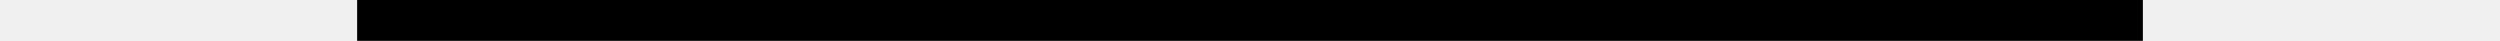
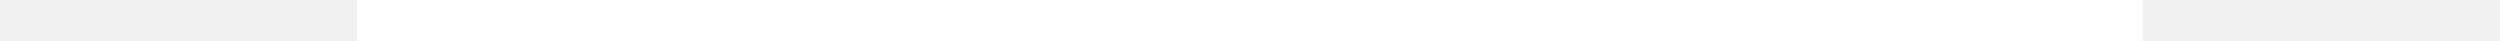
<svg xmlns="http://www.w3.org/2000/svg" width="306px" height="5px" viewBox="0 0 306 7" version="1.1">
  <defs />
  <g id="Main-Expeiance" stroke="none" stroke-width="1" fill="none" fill-rule="evenodd" stroke-linecap="square">
-     <g id="Desktop_LandingPage" transform="translate(-636, -2712)" stroke="#000000" stroke-width="7">
+     <g id="Desktop_LandingPage" transform="translate(-636, -2712)" stroke="#ffffff" stroke-width="7">
      <path d="M639.5,2715.5 L938.5,2715.5" id="Line" />
    </g>
  </g>
</svg>
